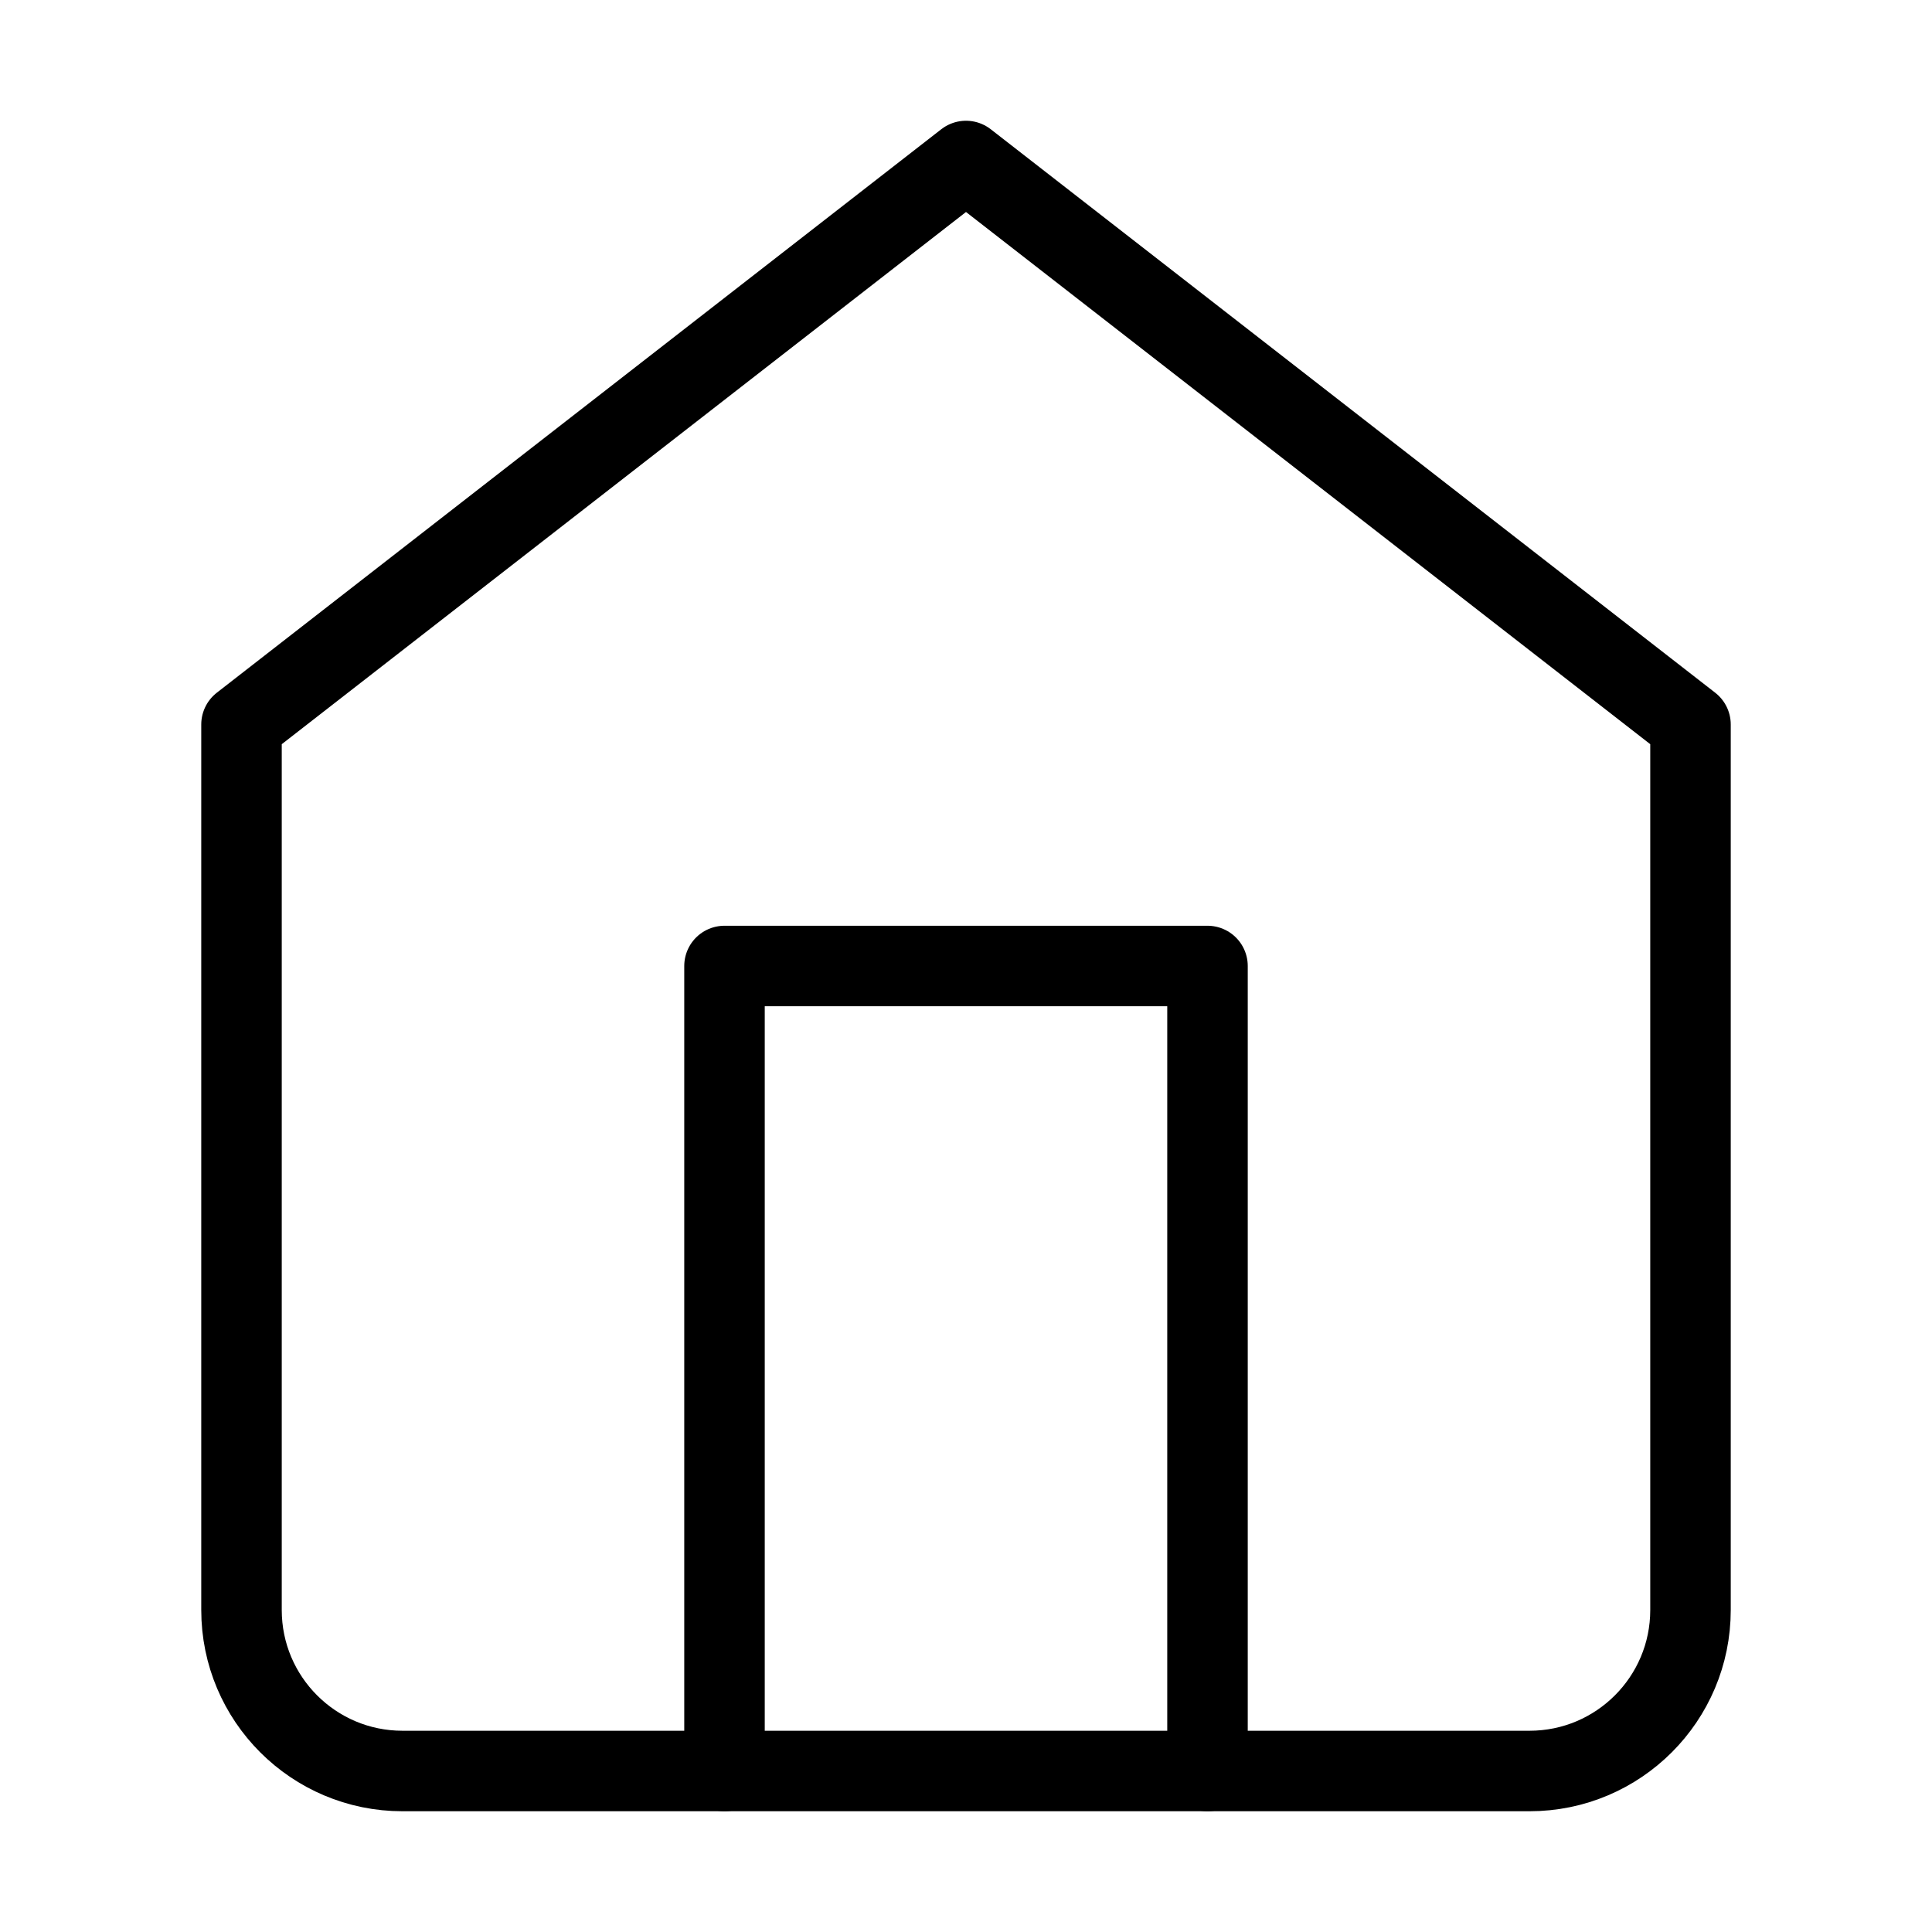
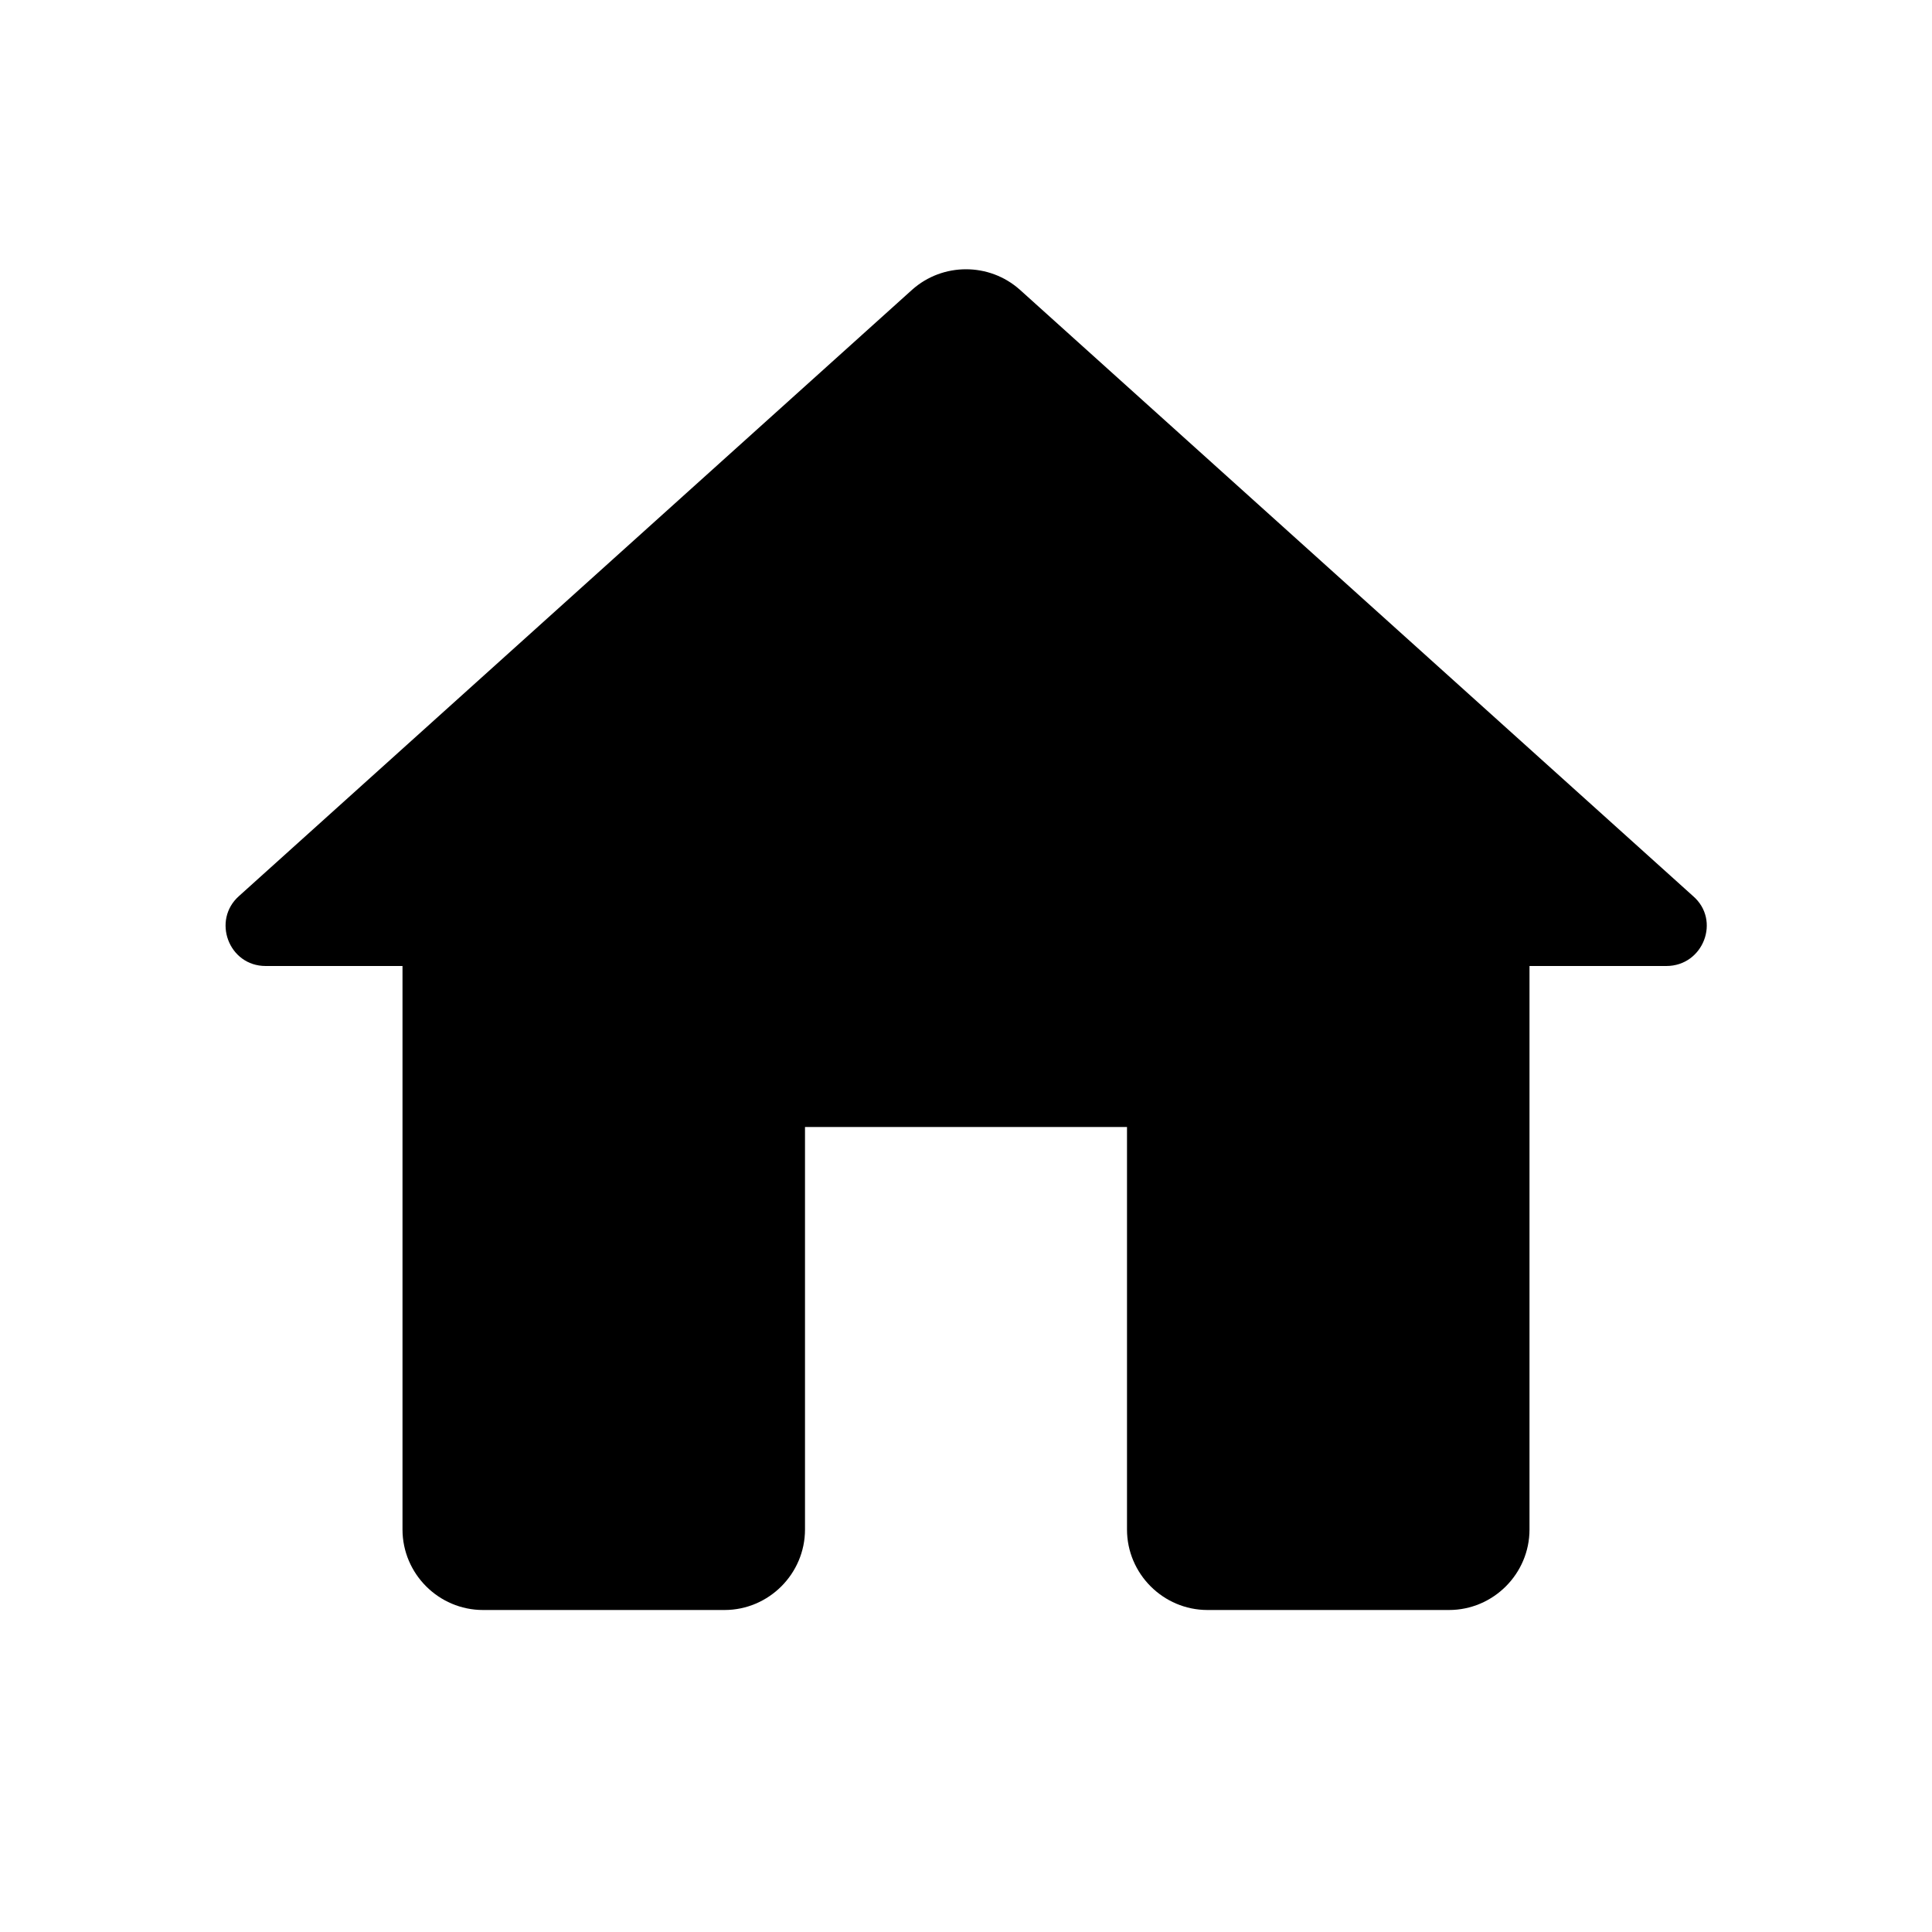
- <svg xmlns="http://www.w3.org/2000/svg" width="24" height="24" viewBox="0 0 24 24" fill="none" stroke="currentColor" stroke-width="1" stroke-linecap="round" stroke-linejoin="round" class="feather feather-home">
-   <path d="M3 9l9-7 9 7v11a2 2 0 0 1-2 2H5a2 2 0 0 1-2-2z" />
-   <polyline points="9 22 9 12 15 12 15 22" />
+ <svg xmlns="http://www.w3.org/2000/svg" viewBox="0 0 24 24" fill="black" width="18px" height="18px">
+   <path d="M0 0h24v24H0V0z" fill="none" />
+   <path d="M10 19v-5h4v5c0 .55.45 1 1 1h3c.55 0 1-.45 1-1v-7h1.7c.46 0 .68-.57.33-.87L12.67 3.6c-.38-.34-.96-.34-1.34 0l-8.36 7.53c-.34.3-.13.87.33.87H5v7c0 .55.45 1 1 1h3c.55 0 1-.45 1-1z" />
</svg>
